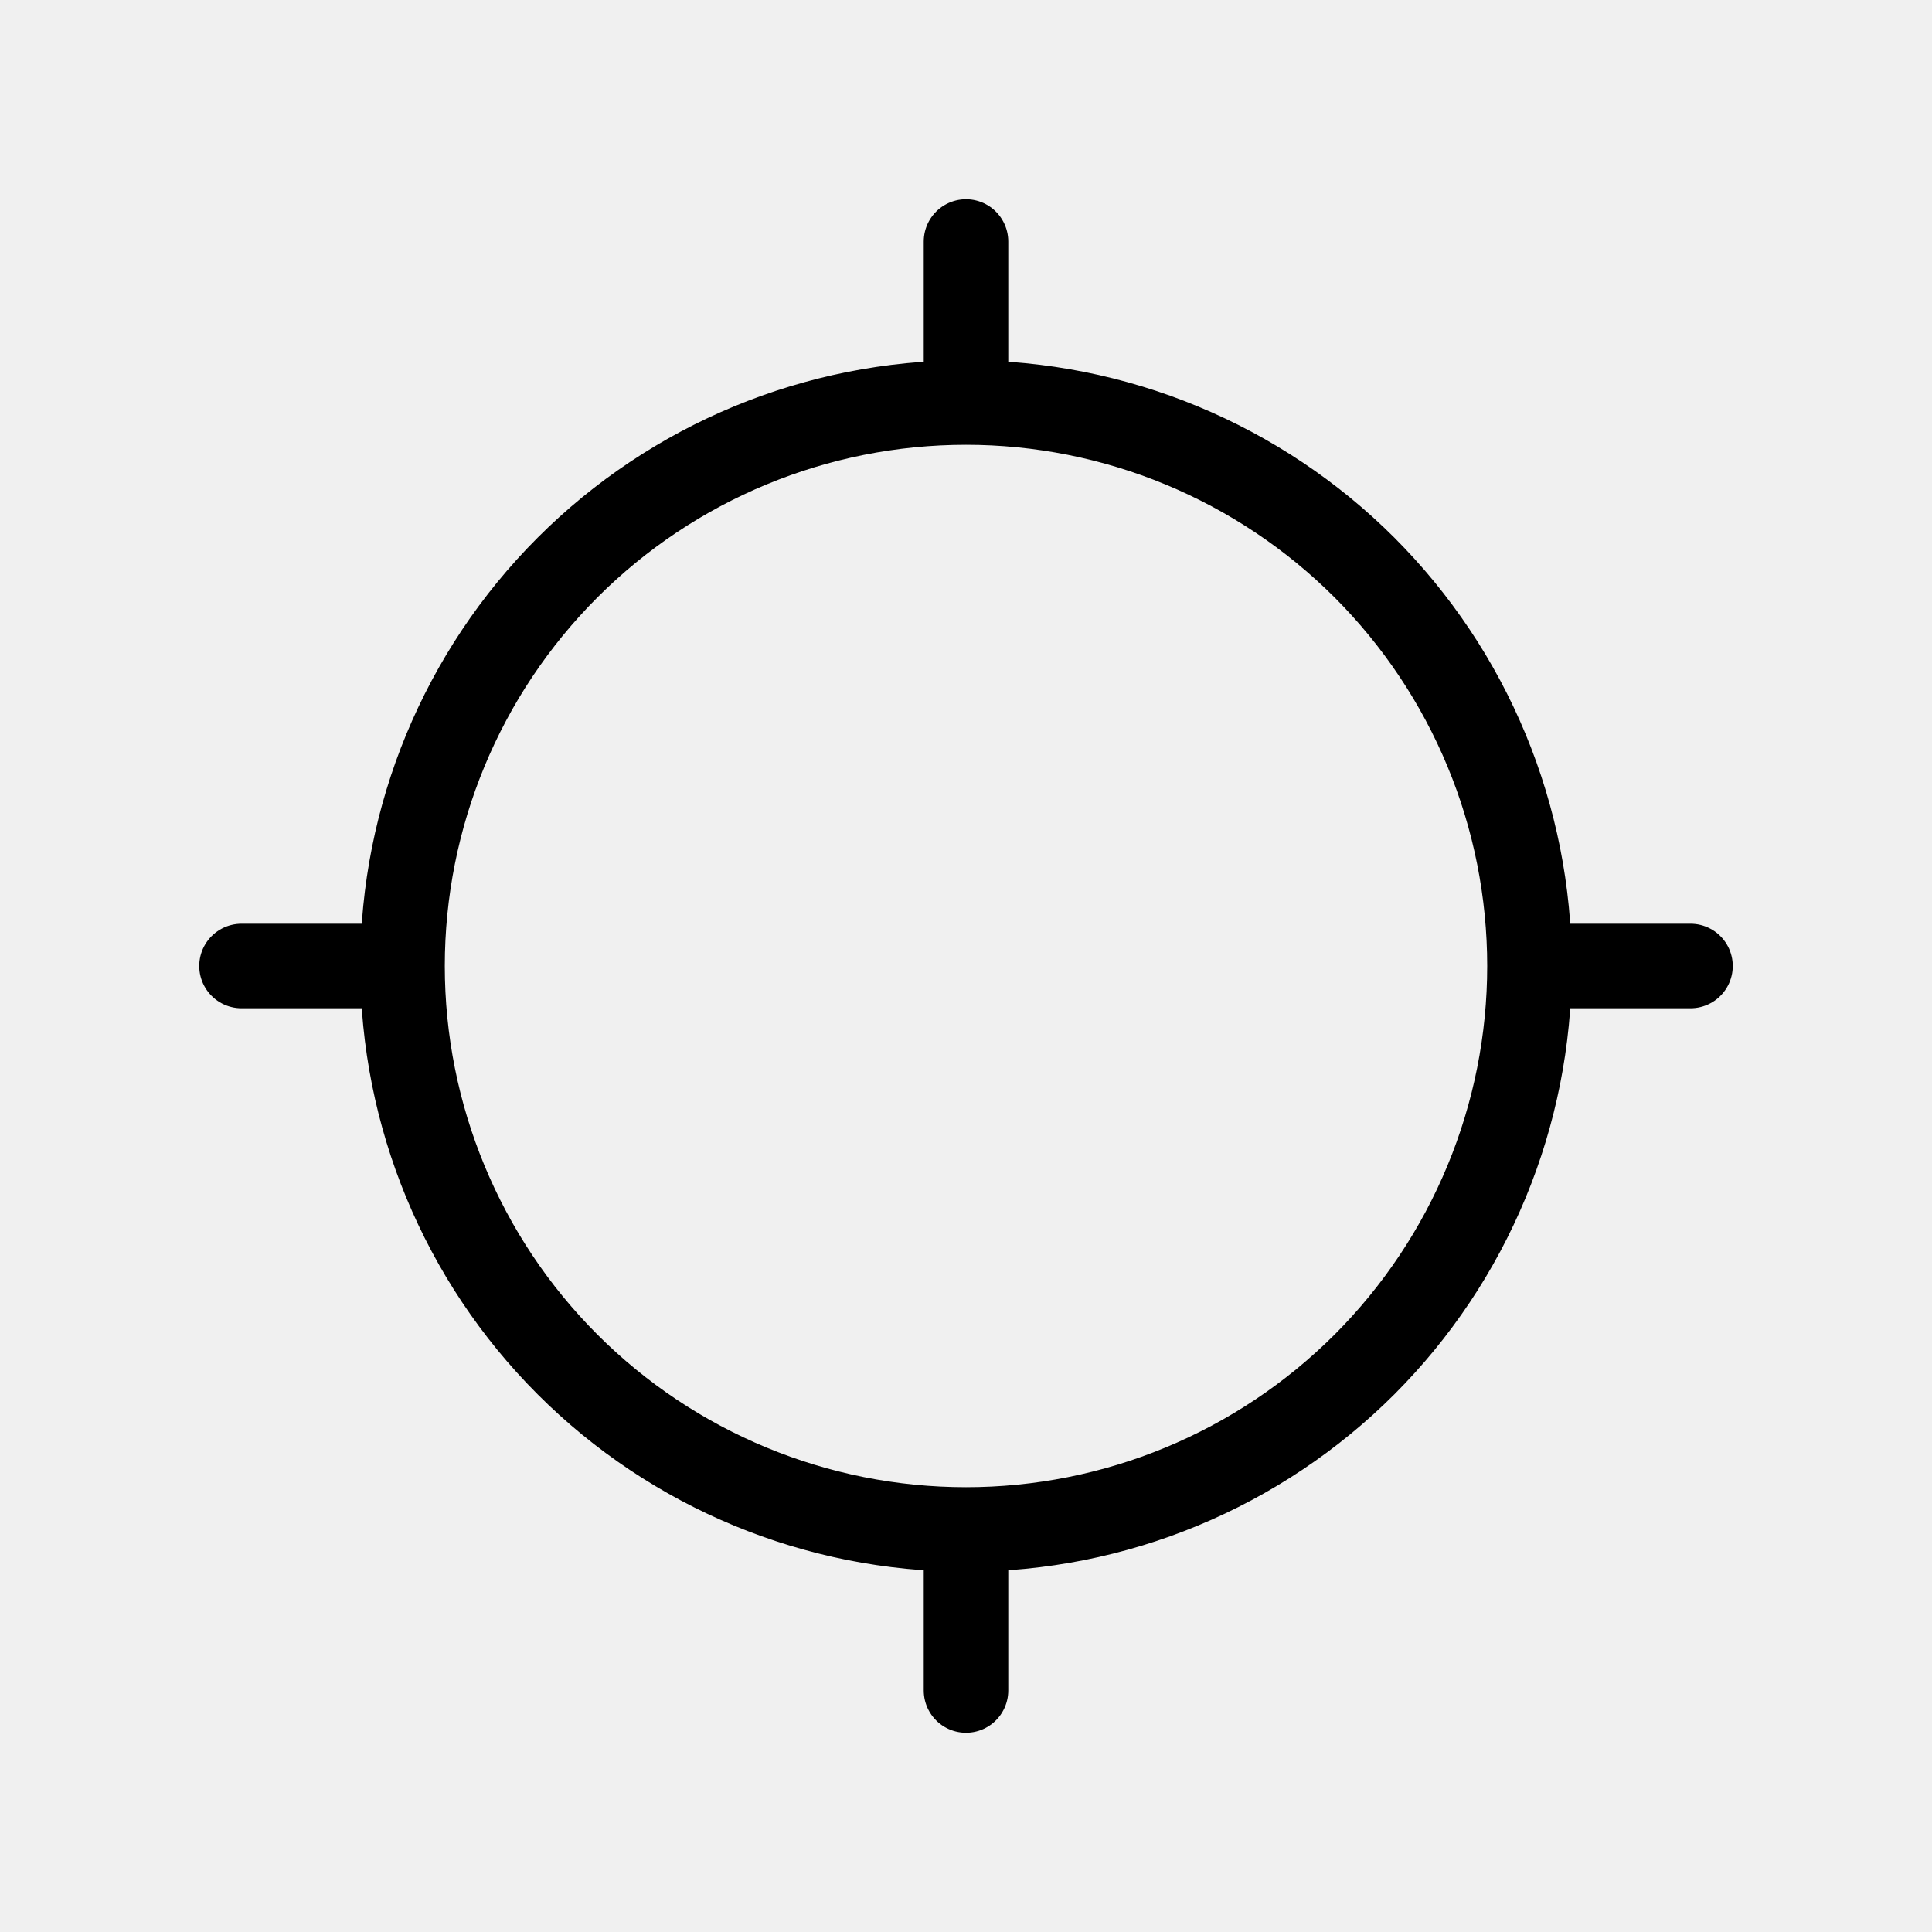
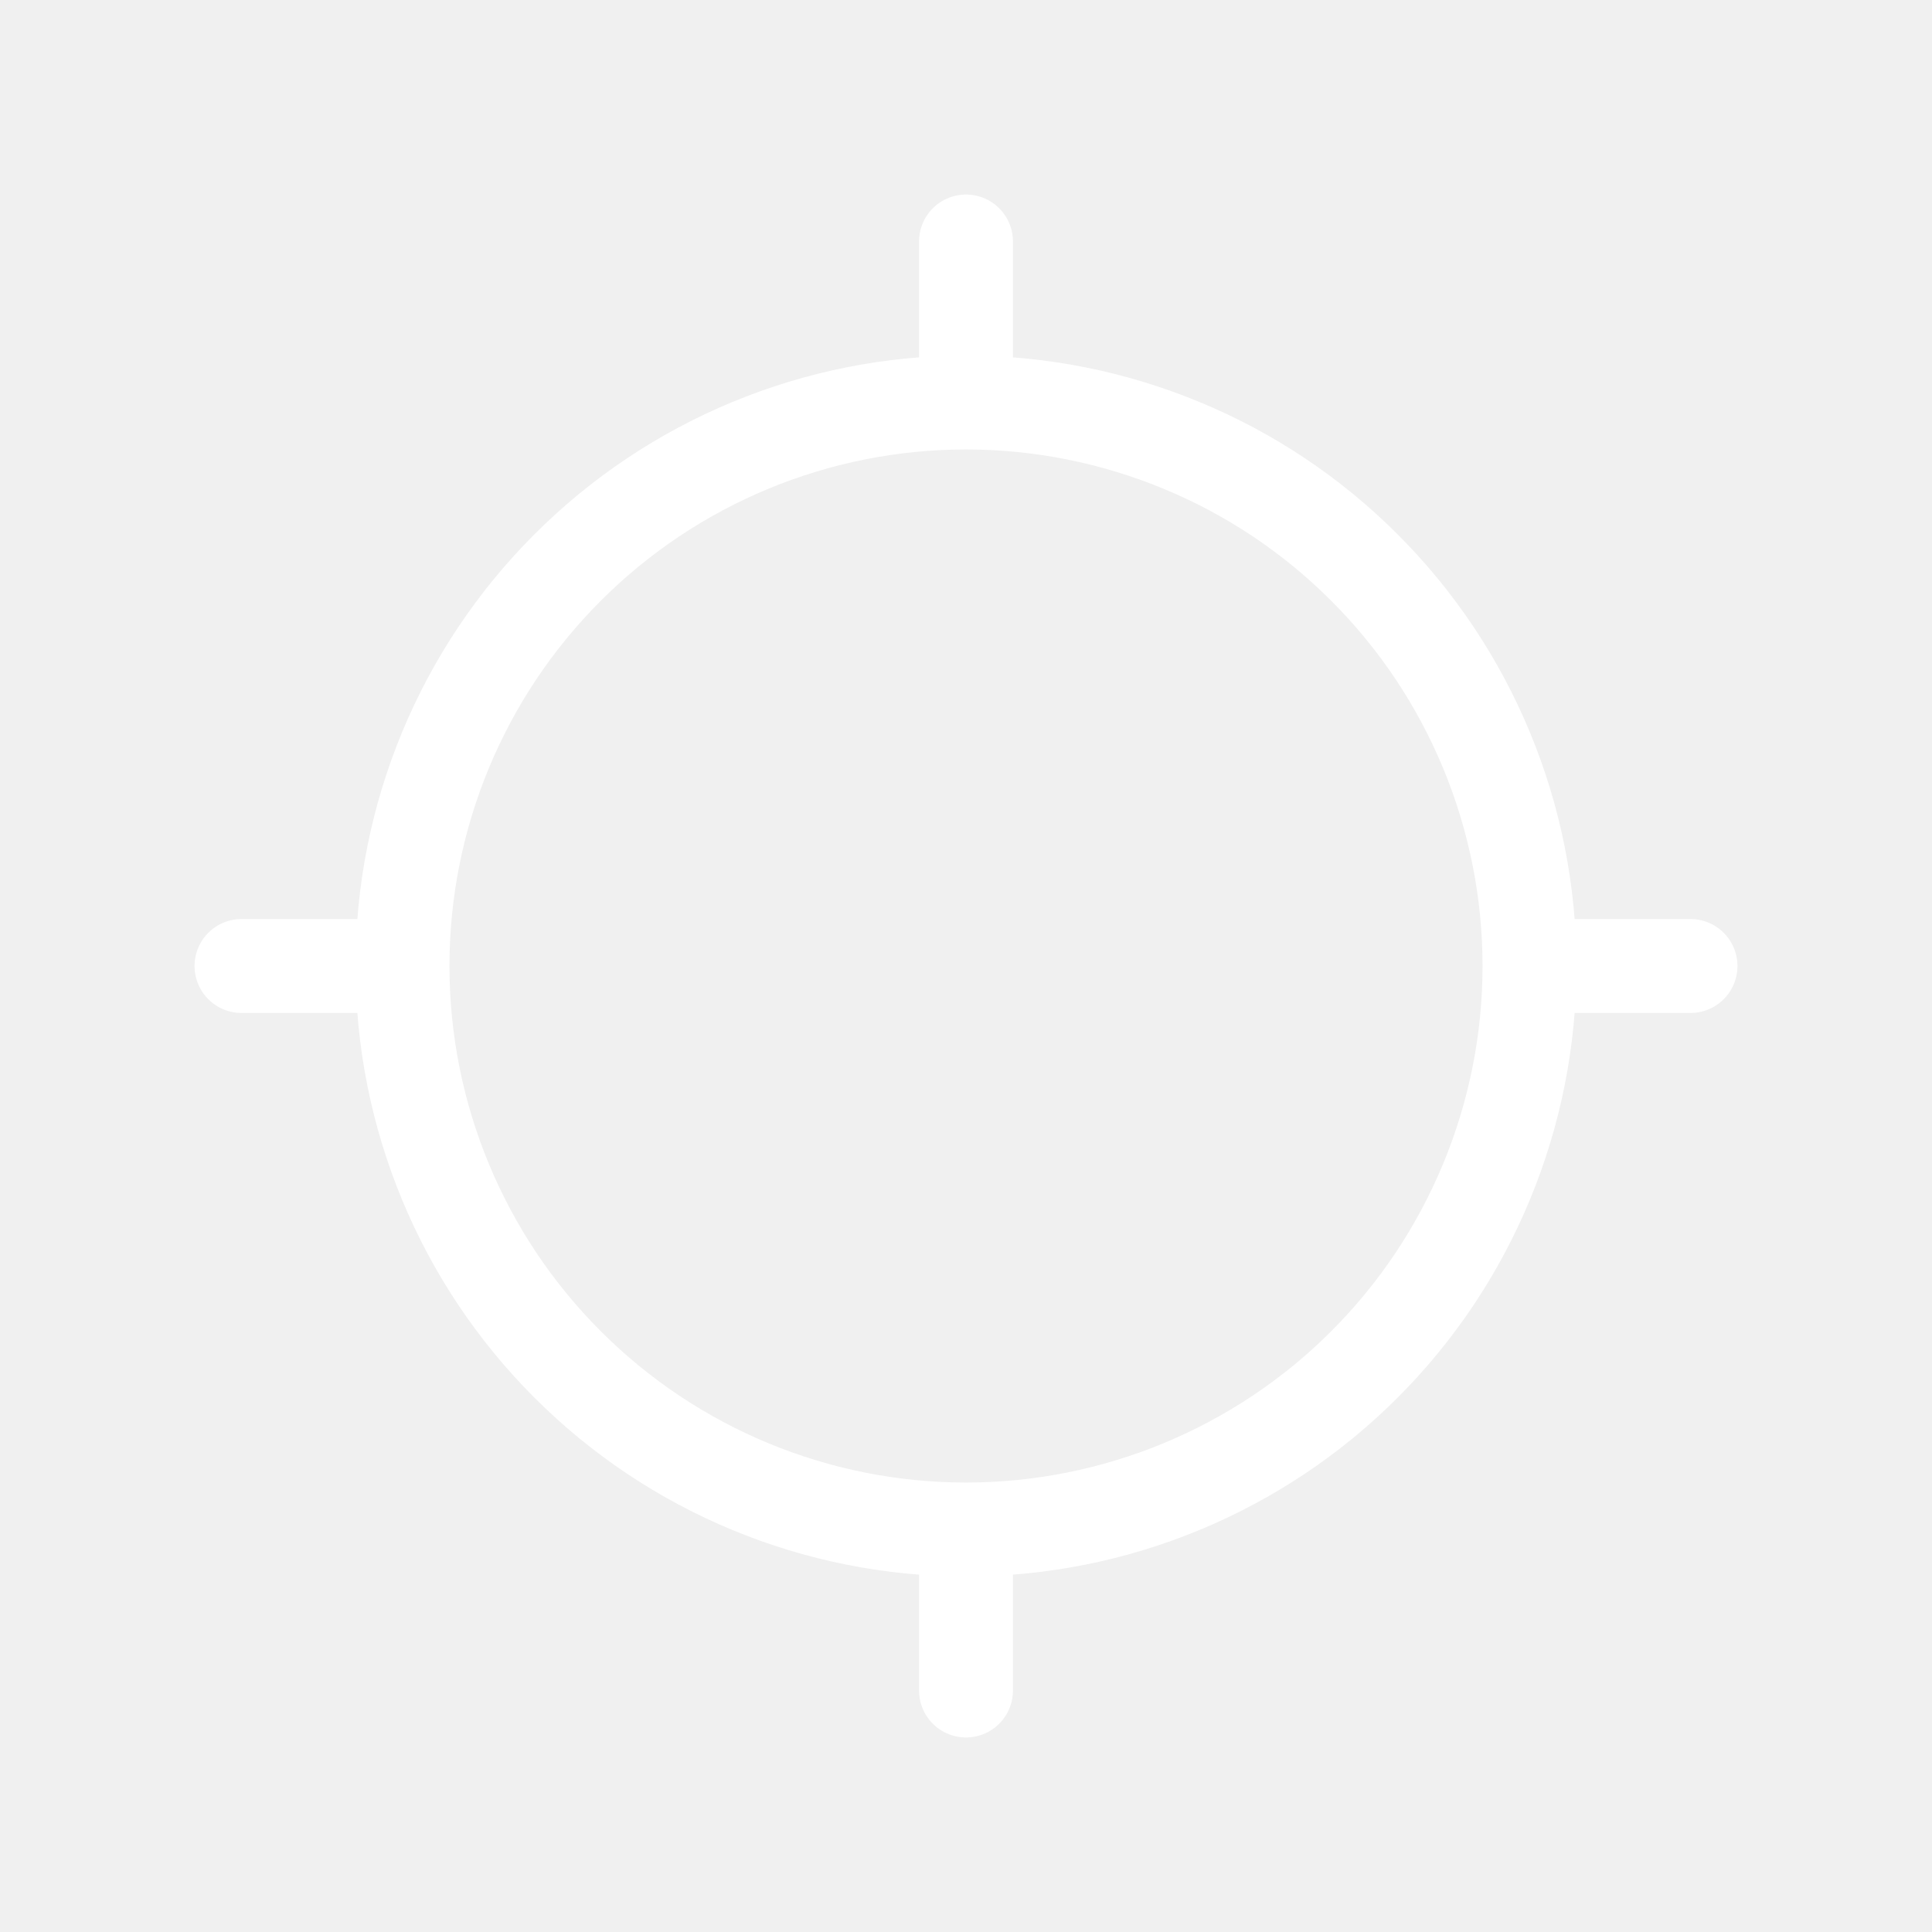
- <svg xmlns="http://www.w3.org/2000/svg" width="20" height="20" viewBox="0 0 20 20" fill="none">
-   <path d="M10 15.833C10.766 15.833 11.525 15.682 12.232 15.389C12.94 15.096 13.583 14.666 14.125 14.125C14.666 13.583 15.096 12.94 15.389 12.232C15.682 11.525 15.833 10.766 15.833 10M10 15.833C8.453 15.833 6.969 15.219 5.875 14.125C4.781 13.031 4.167 11.547 4.167 10M10 15.833V17.5M15.833 10C15.833 9.234 15.682 8.475 15.389 7.768C15.096 7.06 14.666 6.417 14.125 5.875C13.583 5.334 12.94 4.904 12.232 4.611C11.525 4.318 10.766 4.167 10 4.167M15.833 10H17.5M10 4.167C8.453 4.167 6.969 4.781 5.875 5.875C4.781 6.969 4.167 8.453 4.167 10M10 4.167V2.5M4.167 10H2.5" stroke="black" stroke-width="0.875" stroke-linecap="round" stroke-linejoin="round" />
+ <svg xmlns="http://www.w3.org/2000/svg" width="18" height="18" viewBox="0 0 18 18" fill="none">
+   <path d="M9 14.25C9.689 14.25 10.372 14.114 11.009 13.85C11.646 13.586 12.225 13.2 12.712 12.712C13.2 12.225 13.586 11.646 13.85 11.009C14.114 10.372 14.25 9.689 14.25 9M9 14.25C7.608 14.25 6.272 13.697 5.288 12.712C4.303 11.728 3.75 10.392 3.75 9M9 14.25V15.75M14.25 9C14.25 8.311 14.114 7.628 13.85 6.991C13.586 6.354 13.2 5.775 12.712 5.288C12.225 4.8 11.646 4.413 11.009 4.15C10.372 3.886 9.689 3.75 9 3.75M14.25 9H15.75M9 3.75C7.608 3.75 6.272 4.303 5.288 5.288C4.303 6.272 3.75 7.608 3.75 9M9 3.75V2.25M3.75 9H2.25" stroke="white" stroke-width="0.875" stroke-linecap="round" stroke-linejoin="round" />
</svg>
